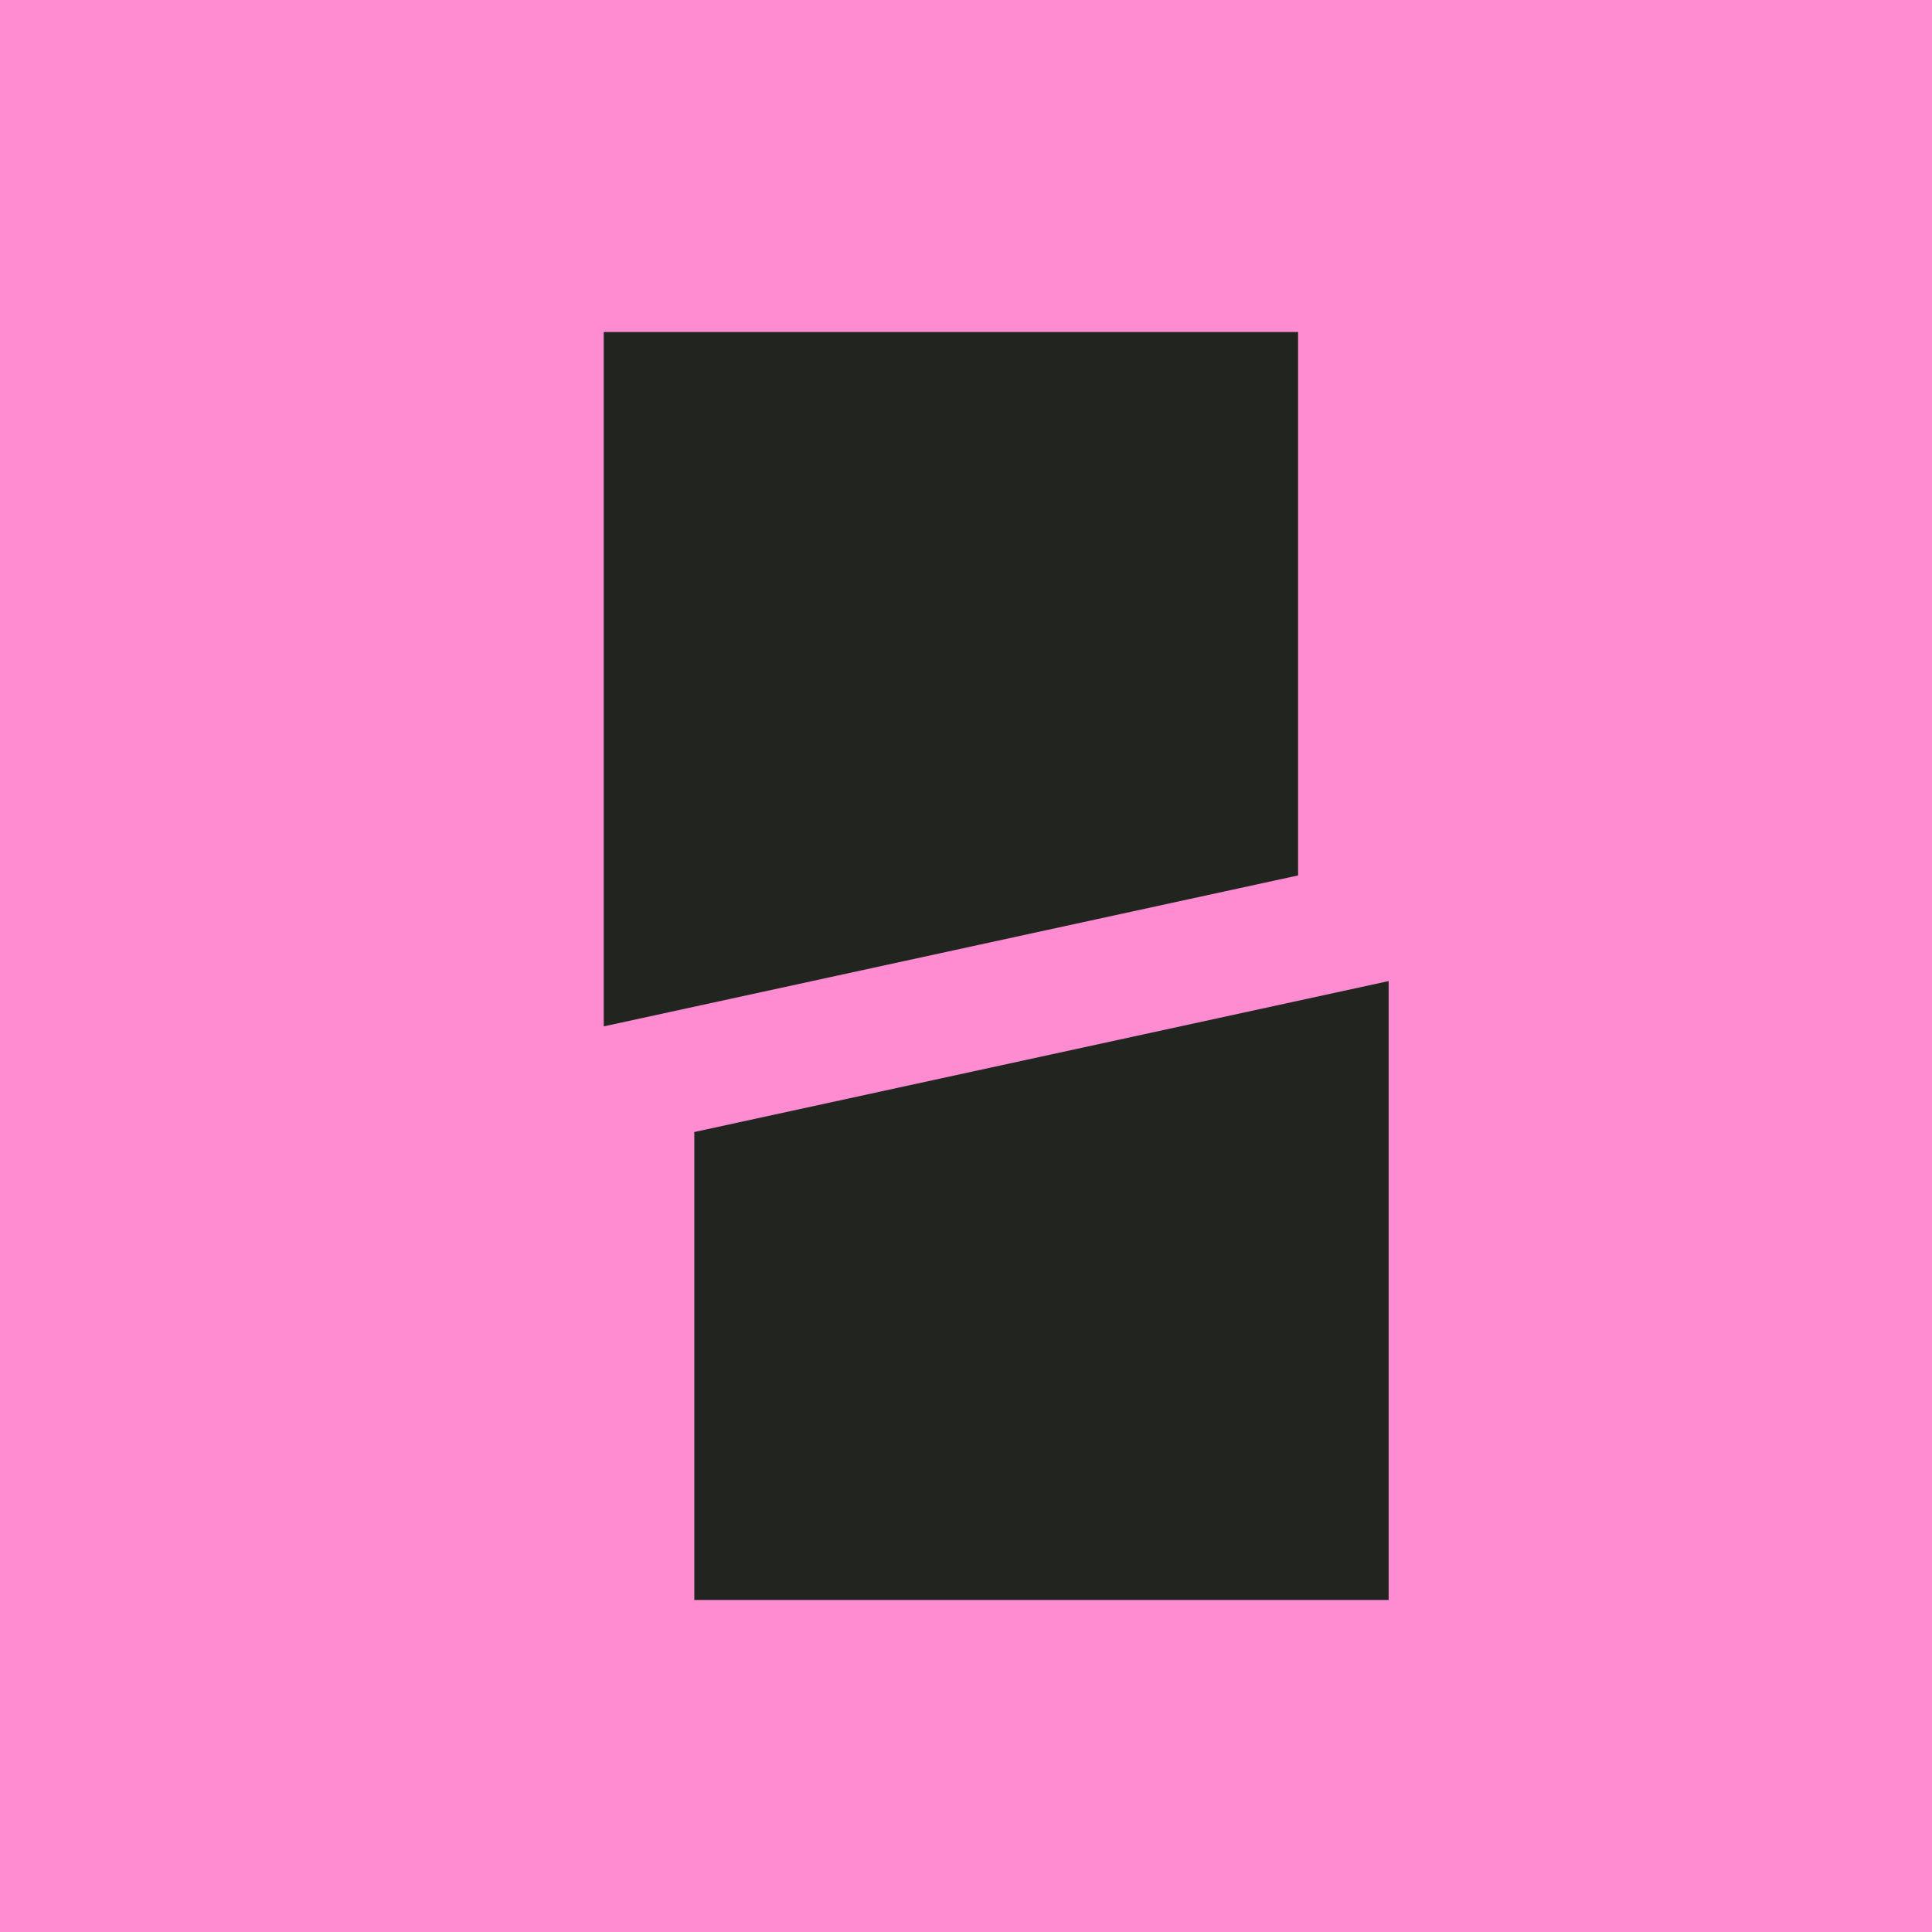
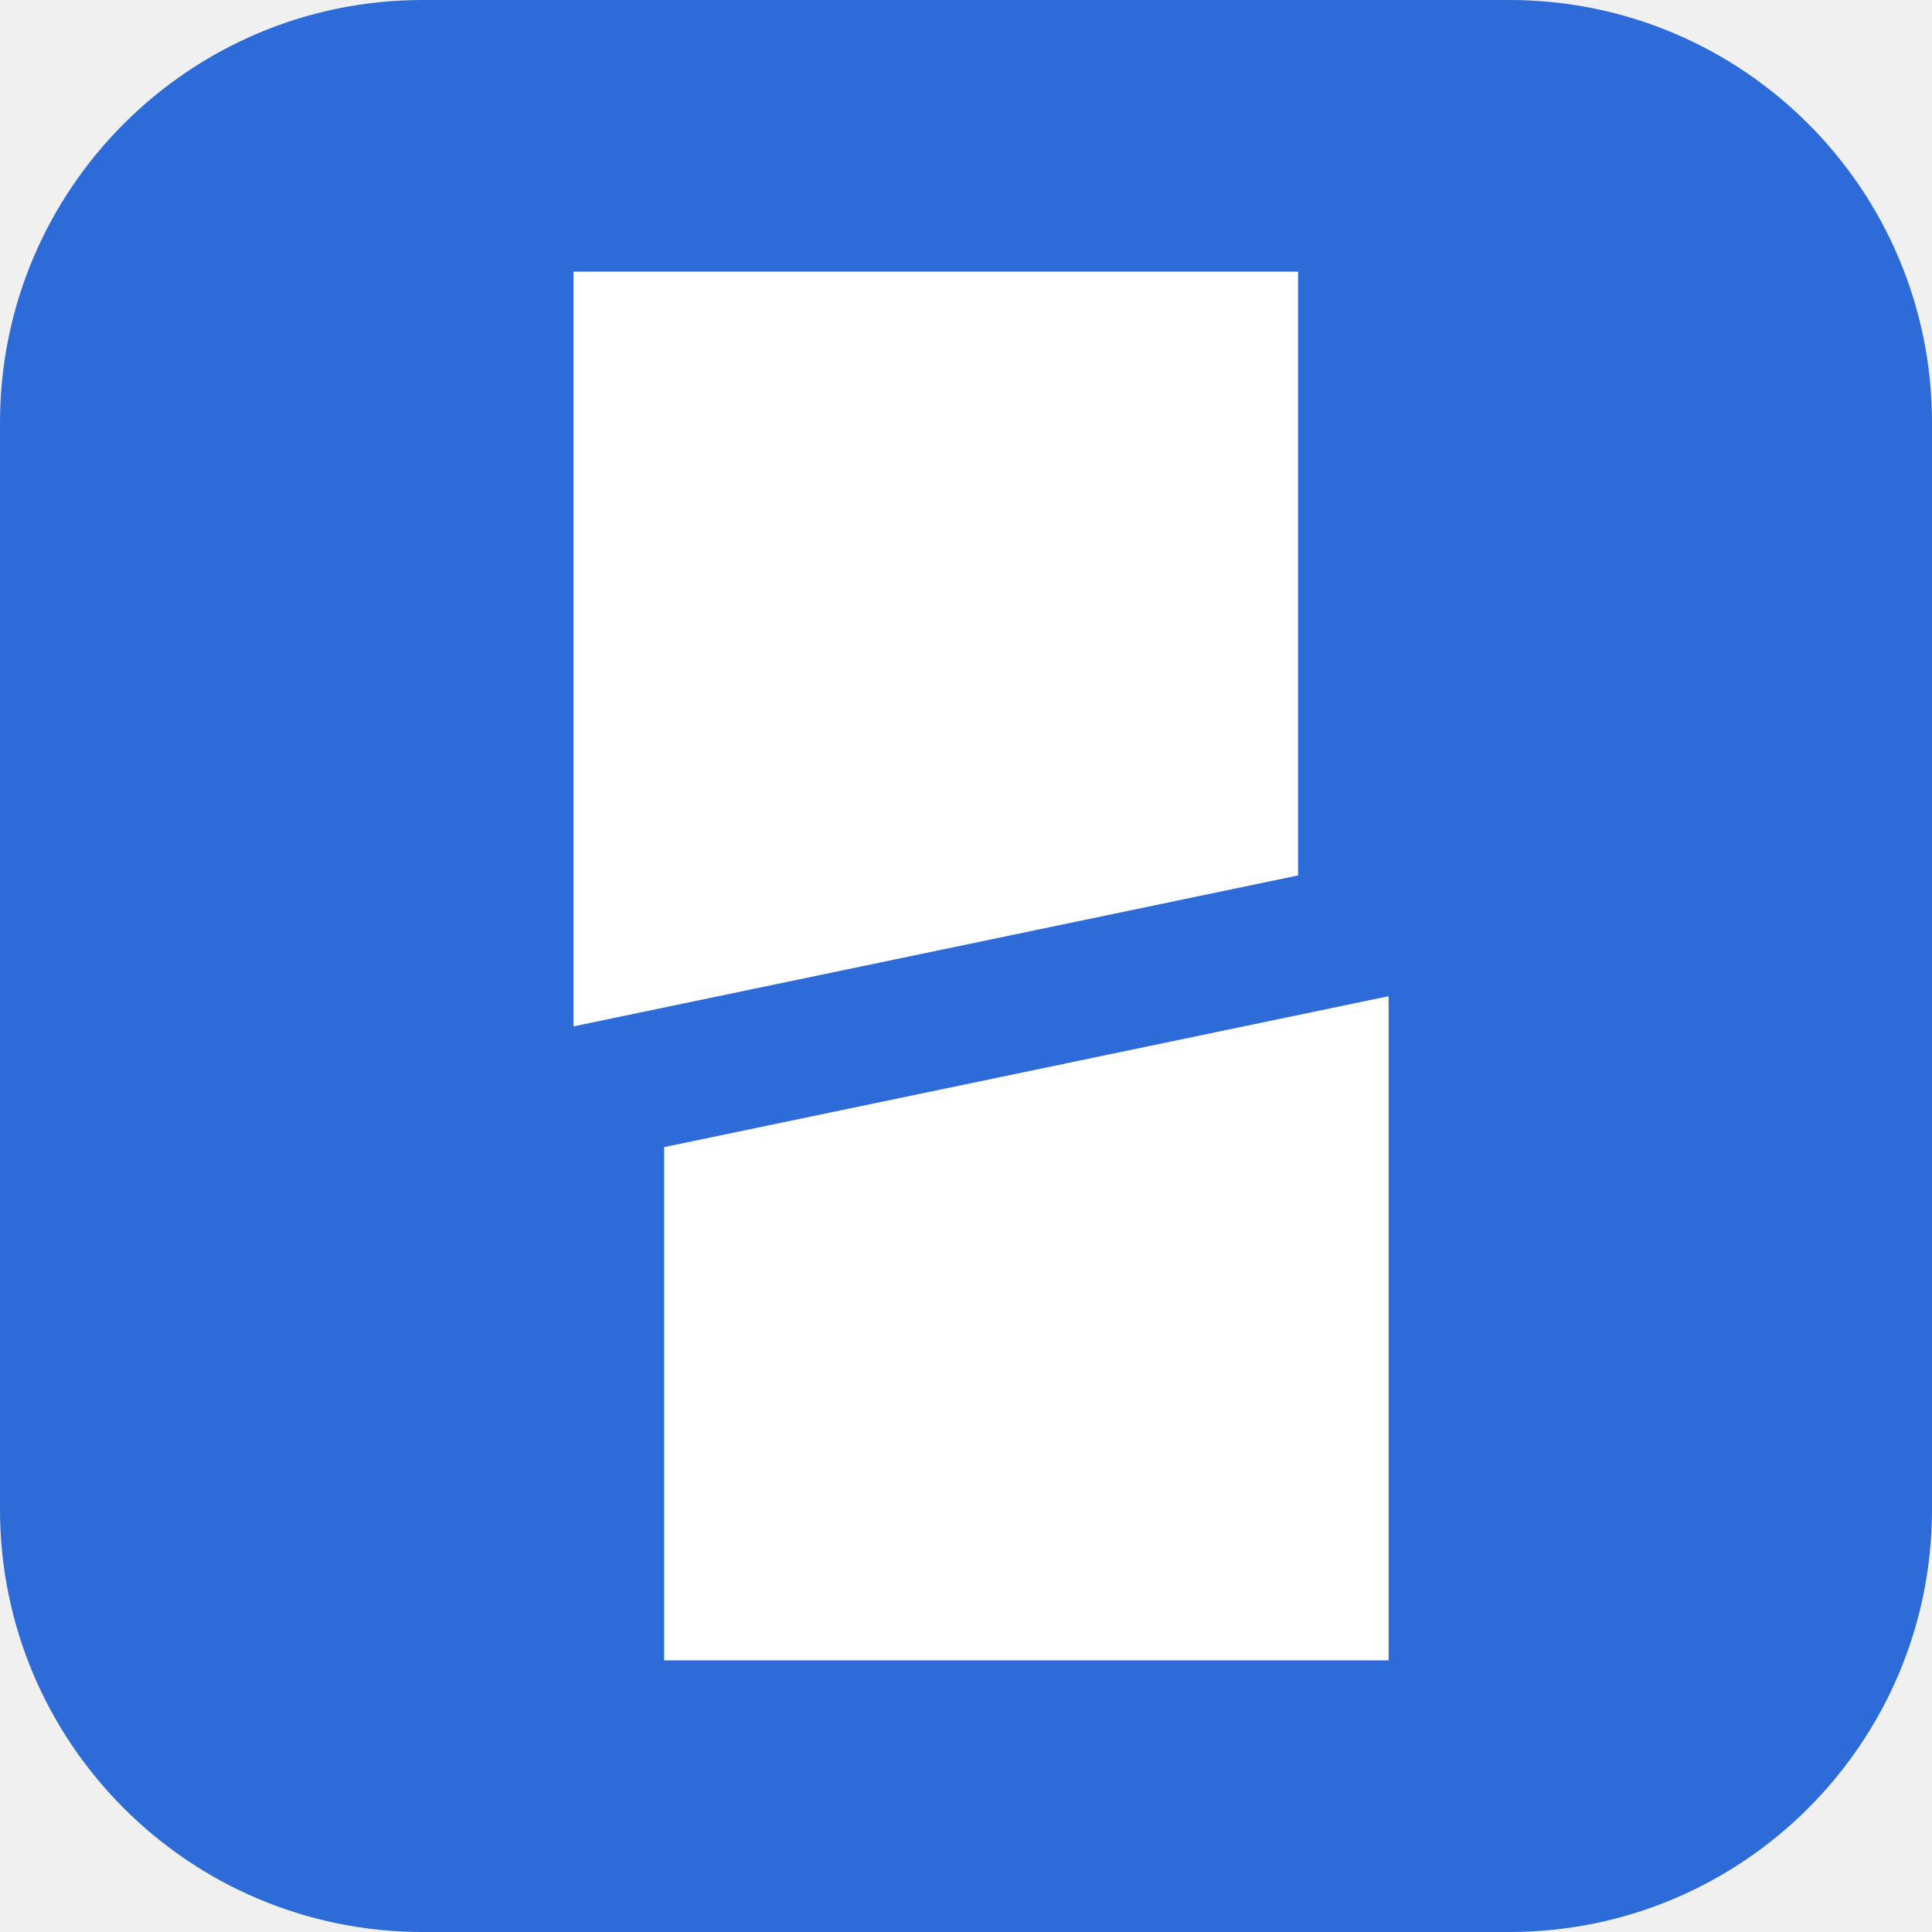
- <svg xmlns="http://www.w3.org/2000/svg" viewBox="0 0 512 512">
-   <rect width="512" height="512" fill="#FF8BD0" />
-   <path d="M160 88H344V232L160 272Z" fill="#22251F" />
-   <path d="M184 300L368 260V424H184Z" fill="#22251F" />
+ <svg xmlns="http://www.w3.org/2000/svg" viewBox="0 0 64 64">
+   <rect width="64" height="64" rx="14" fill="#2D6BD8" />
+   <path d="M19 9H43V29L19 34Z" fill="#fff" />
+   <path d="M22 38L46 33V55H22Z" fill="#fff" />
</svg>
